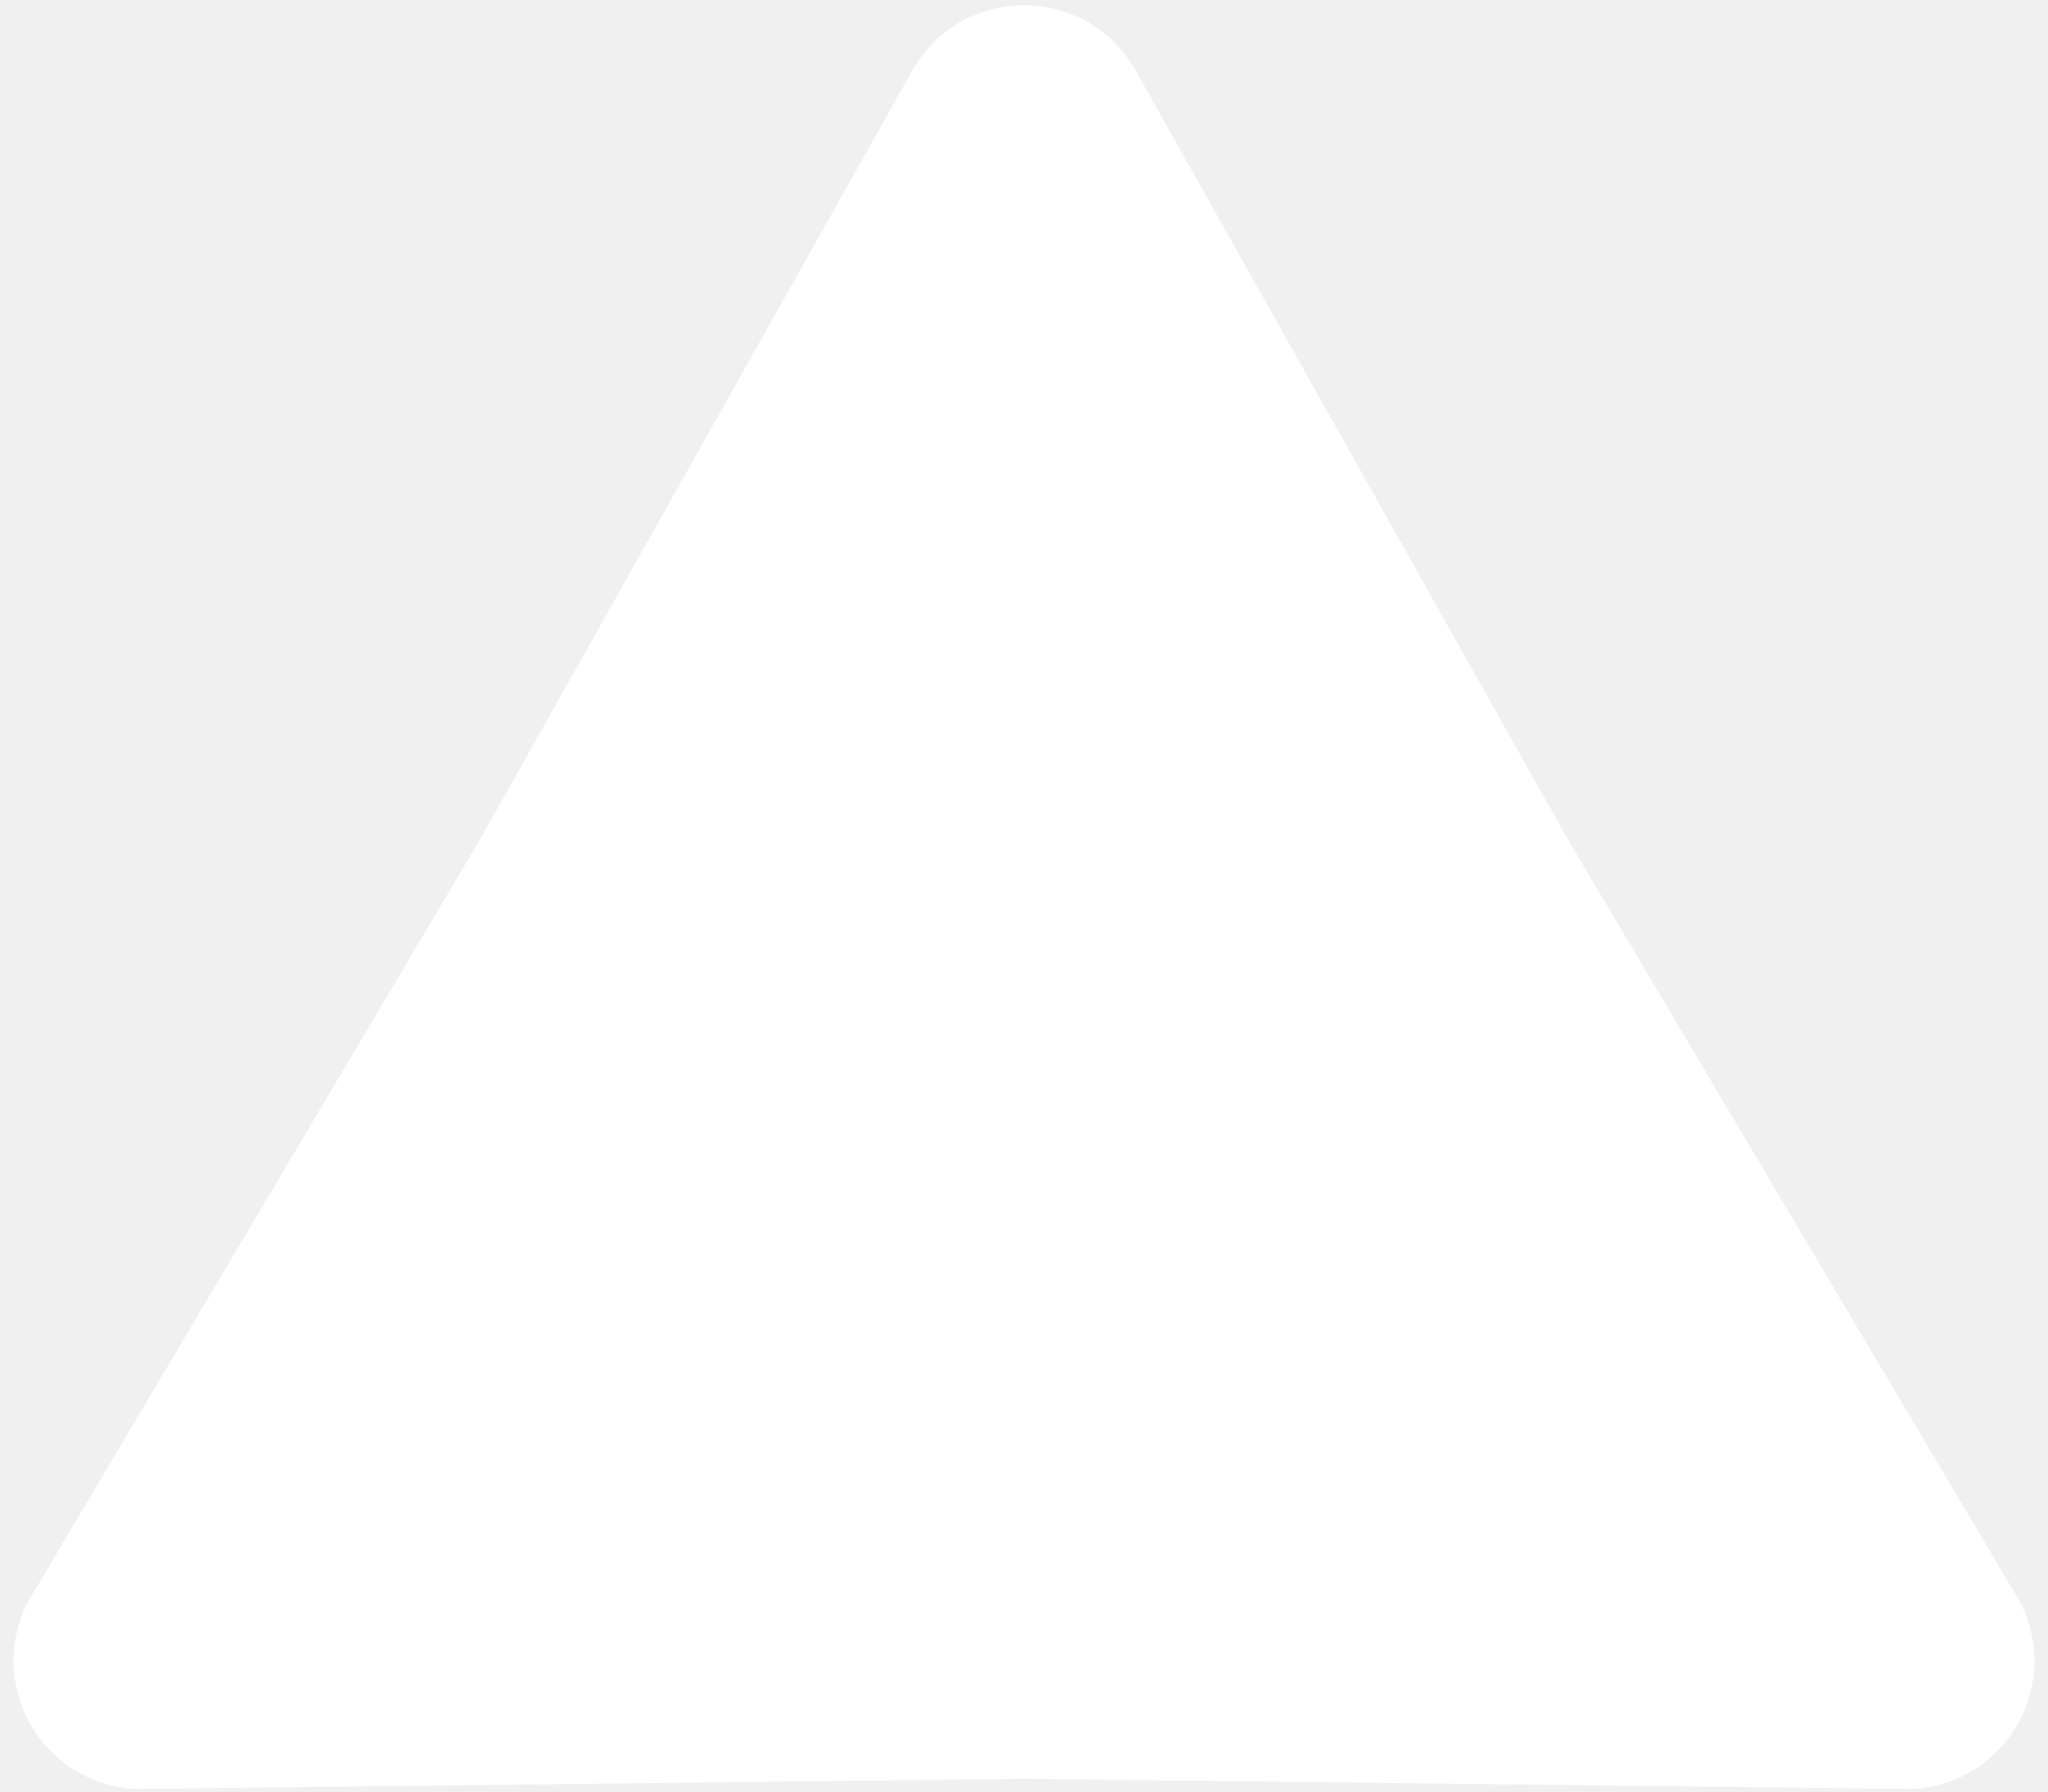
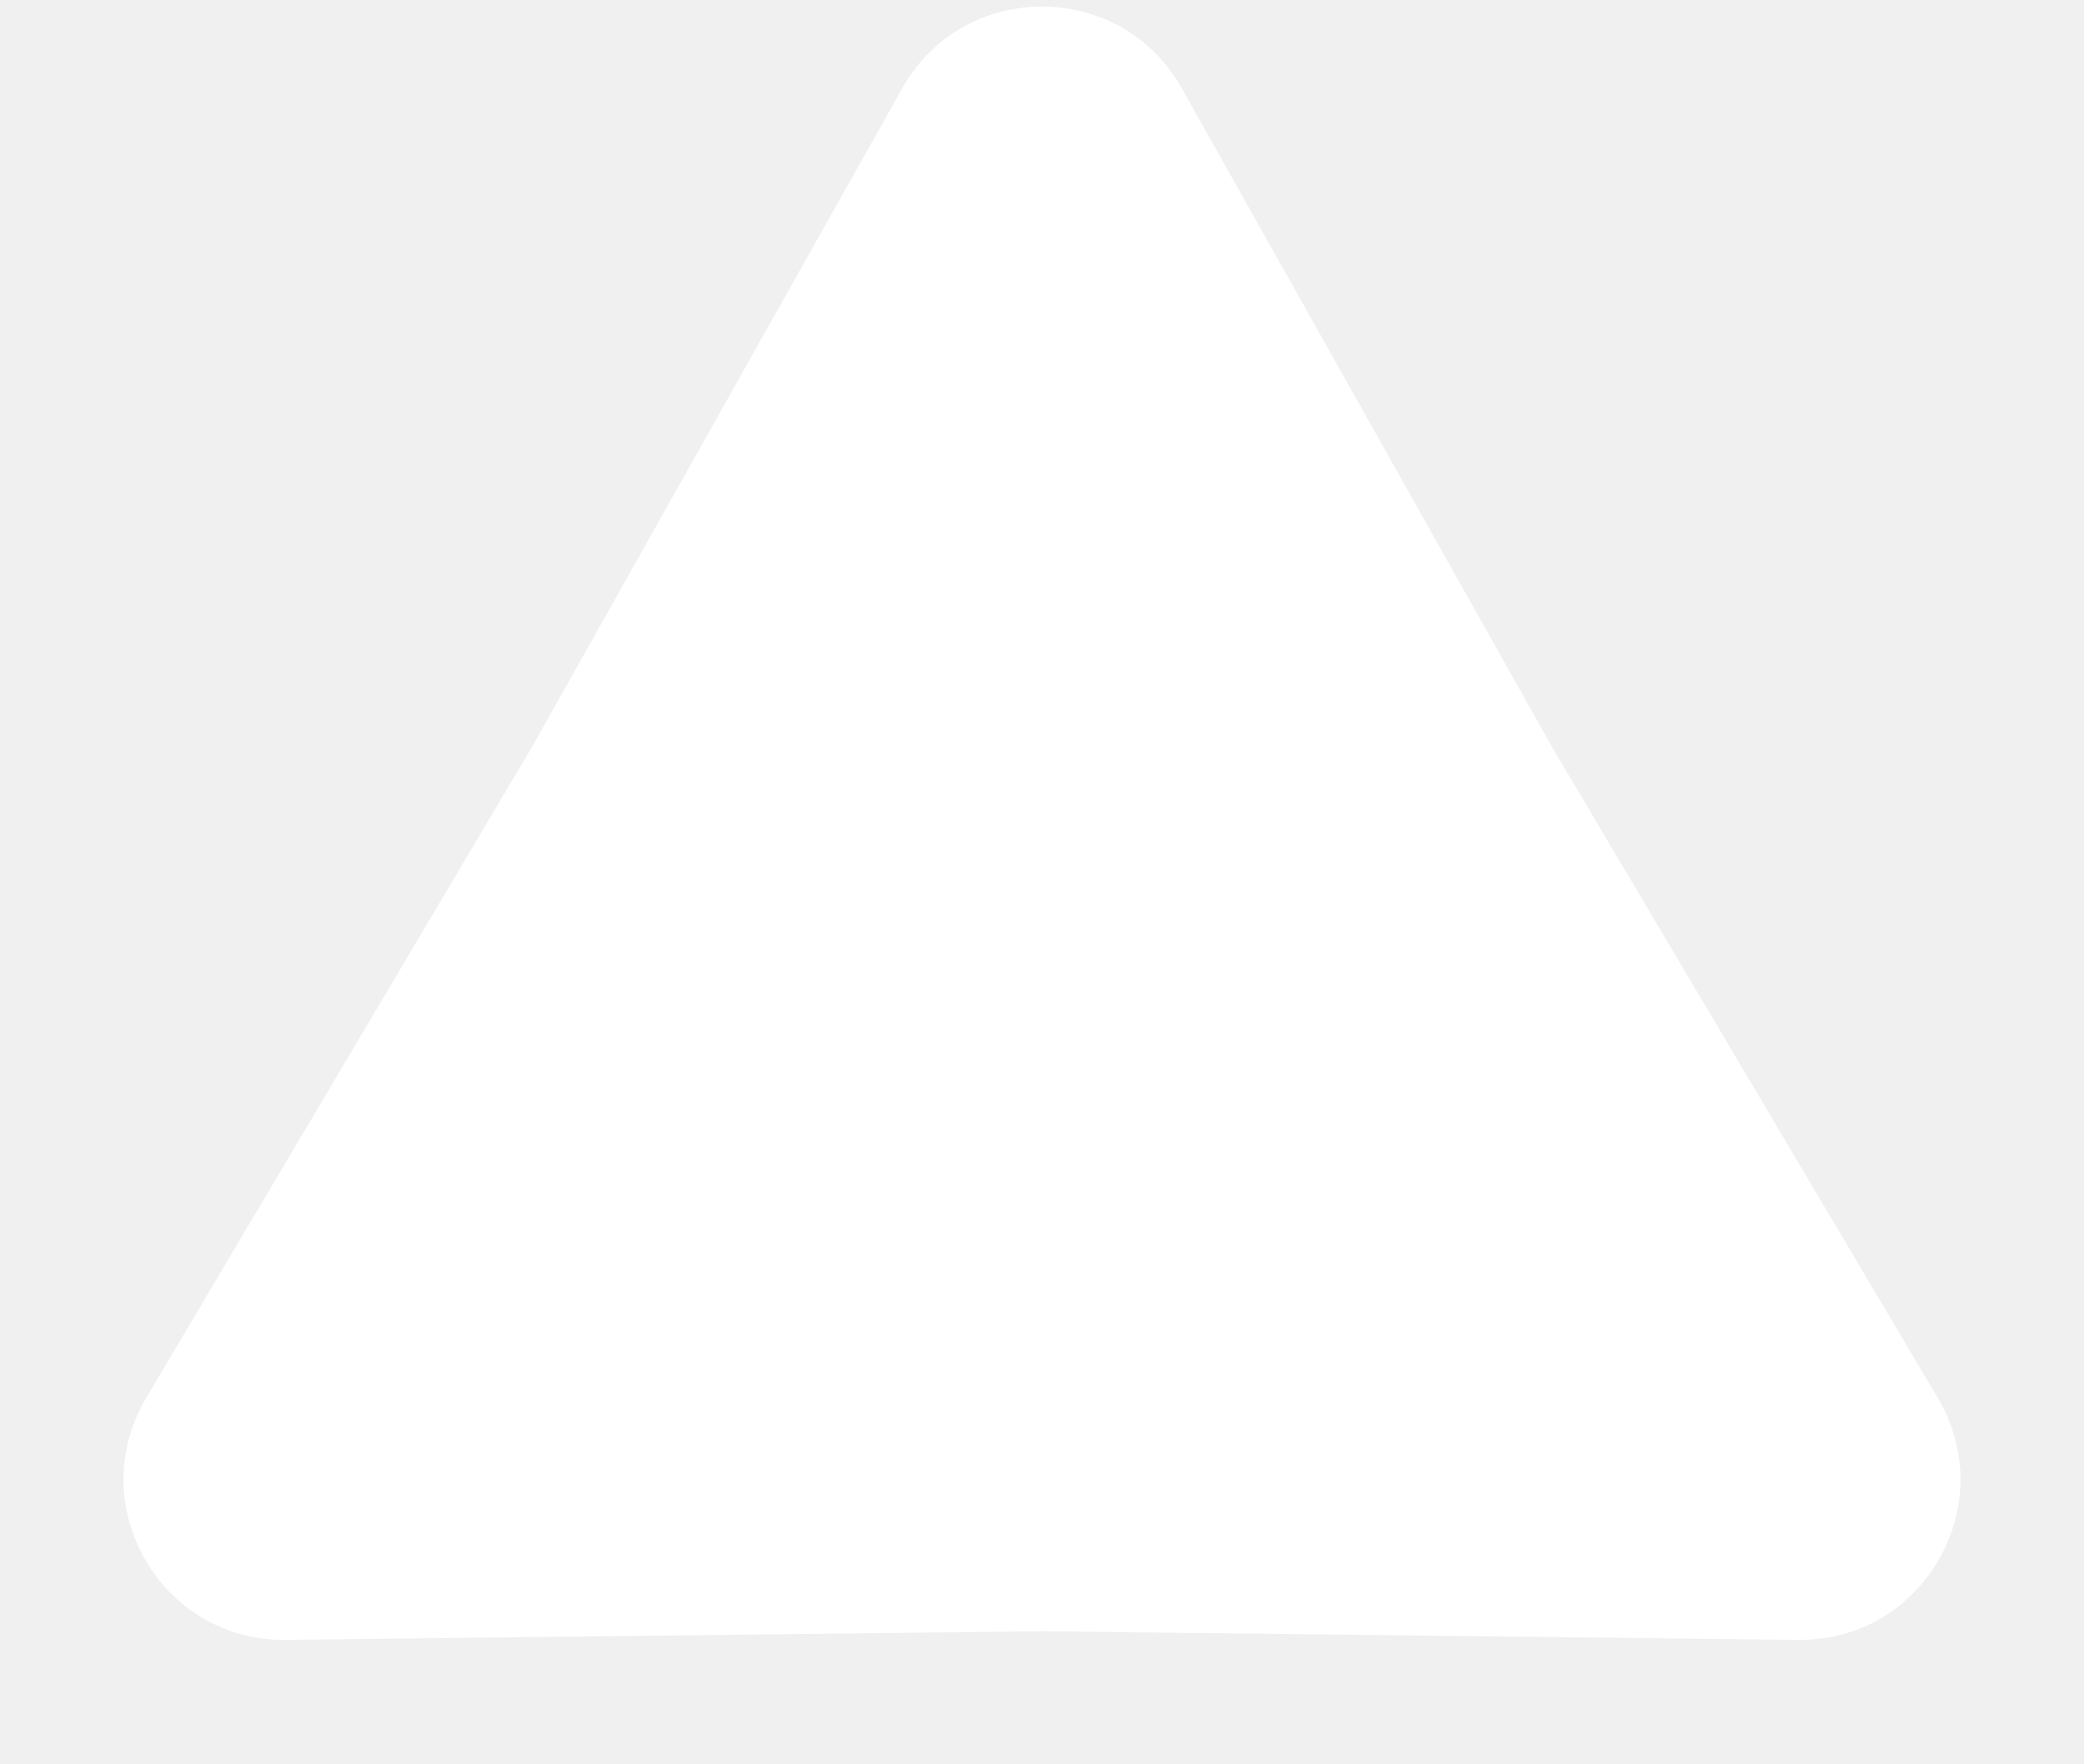
- <svg xmlns="http://www.w3.org/2000/svg" width="16" height="14" viewBox="0 0 16 14" fill="none">
-   <path d="M7.128 0.551C7.51 -0.129 8.49 -0.129 8.872 0.551L12.243 6.55L15.753 12.47C16.151 13.141 15.661 13.989 14.881 13.979L8 13.9L1.119 13.979C0.339 13.989 -0.151 13.141 0.247 12.47L3.756 6.55L7.128 0.551Z" fill="white" />
+ <svg xmlns="http://www.w3.org/2000/svg" width="13" height="11" viewBox="0 0 13 11" fill="none">
+   <path d="M5.628 0.551C6.01 -0.129 6.99 -0.129 7.372 0.551L9.683 4.662L12.088 8.72C12.486 9.391 11.996 10.239 11.216 10.229L6.5 10.175L1.784 10.229C1.004 10.239 0.514 9.391 0.912 8.72L3.317 4.662L5.628 0.551Z" fill="white" />
</svg>
